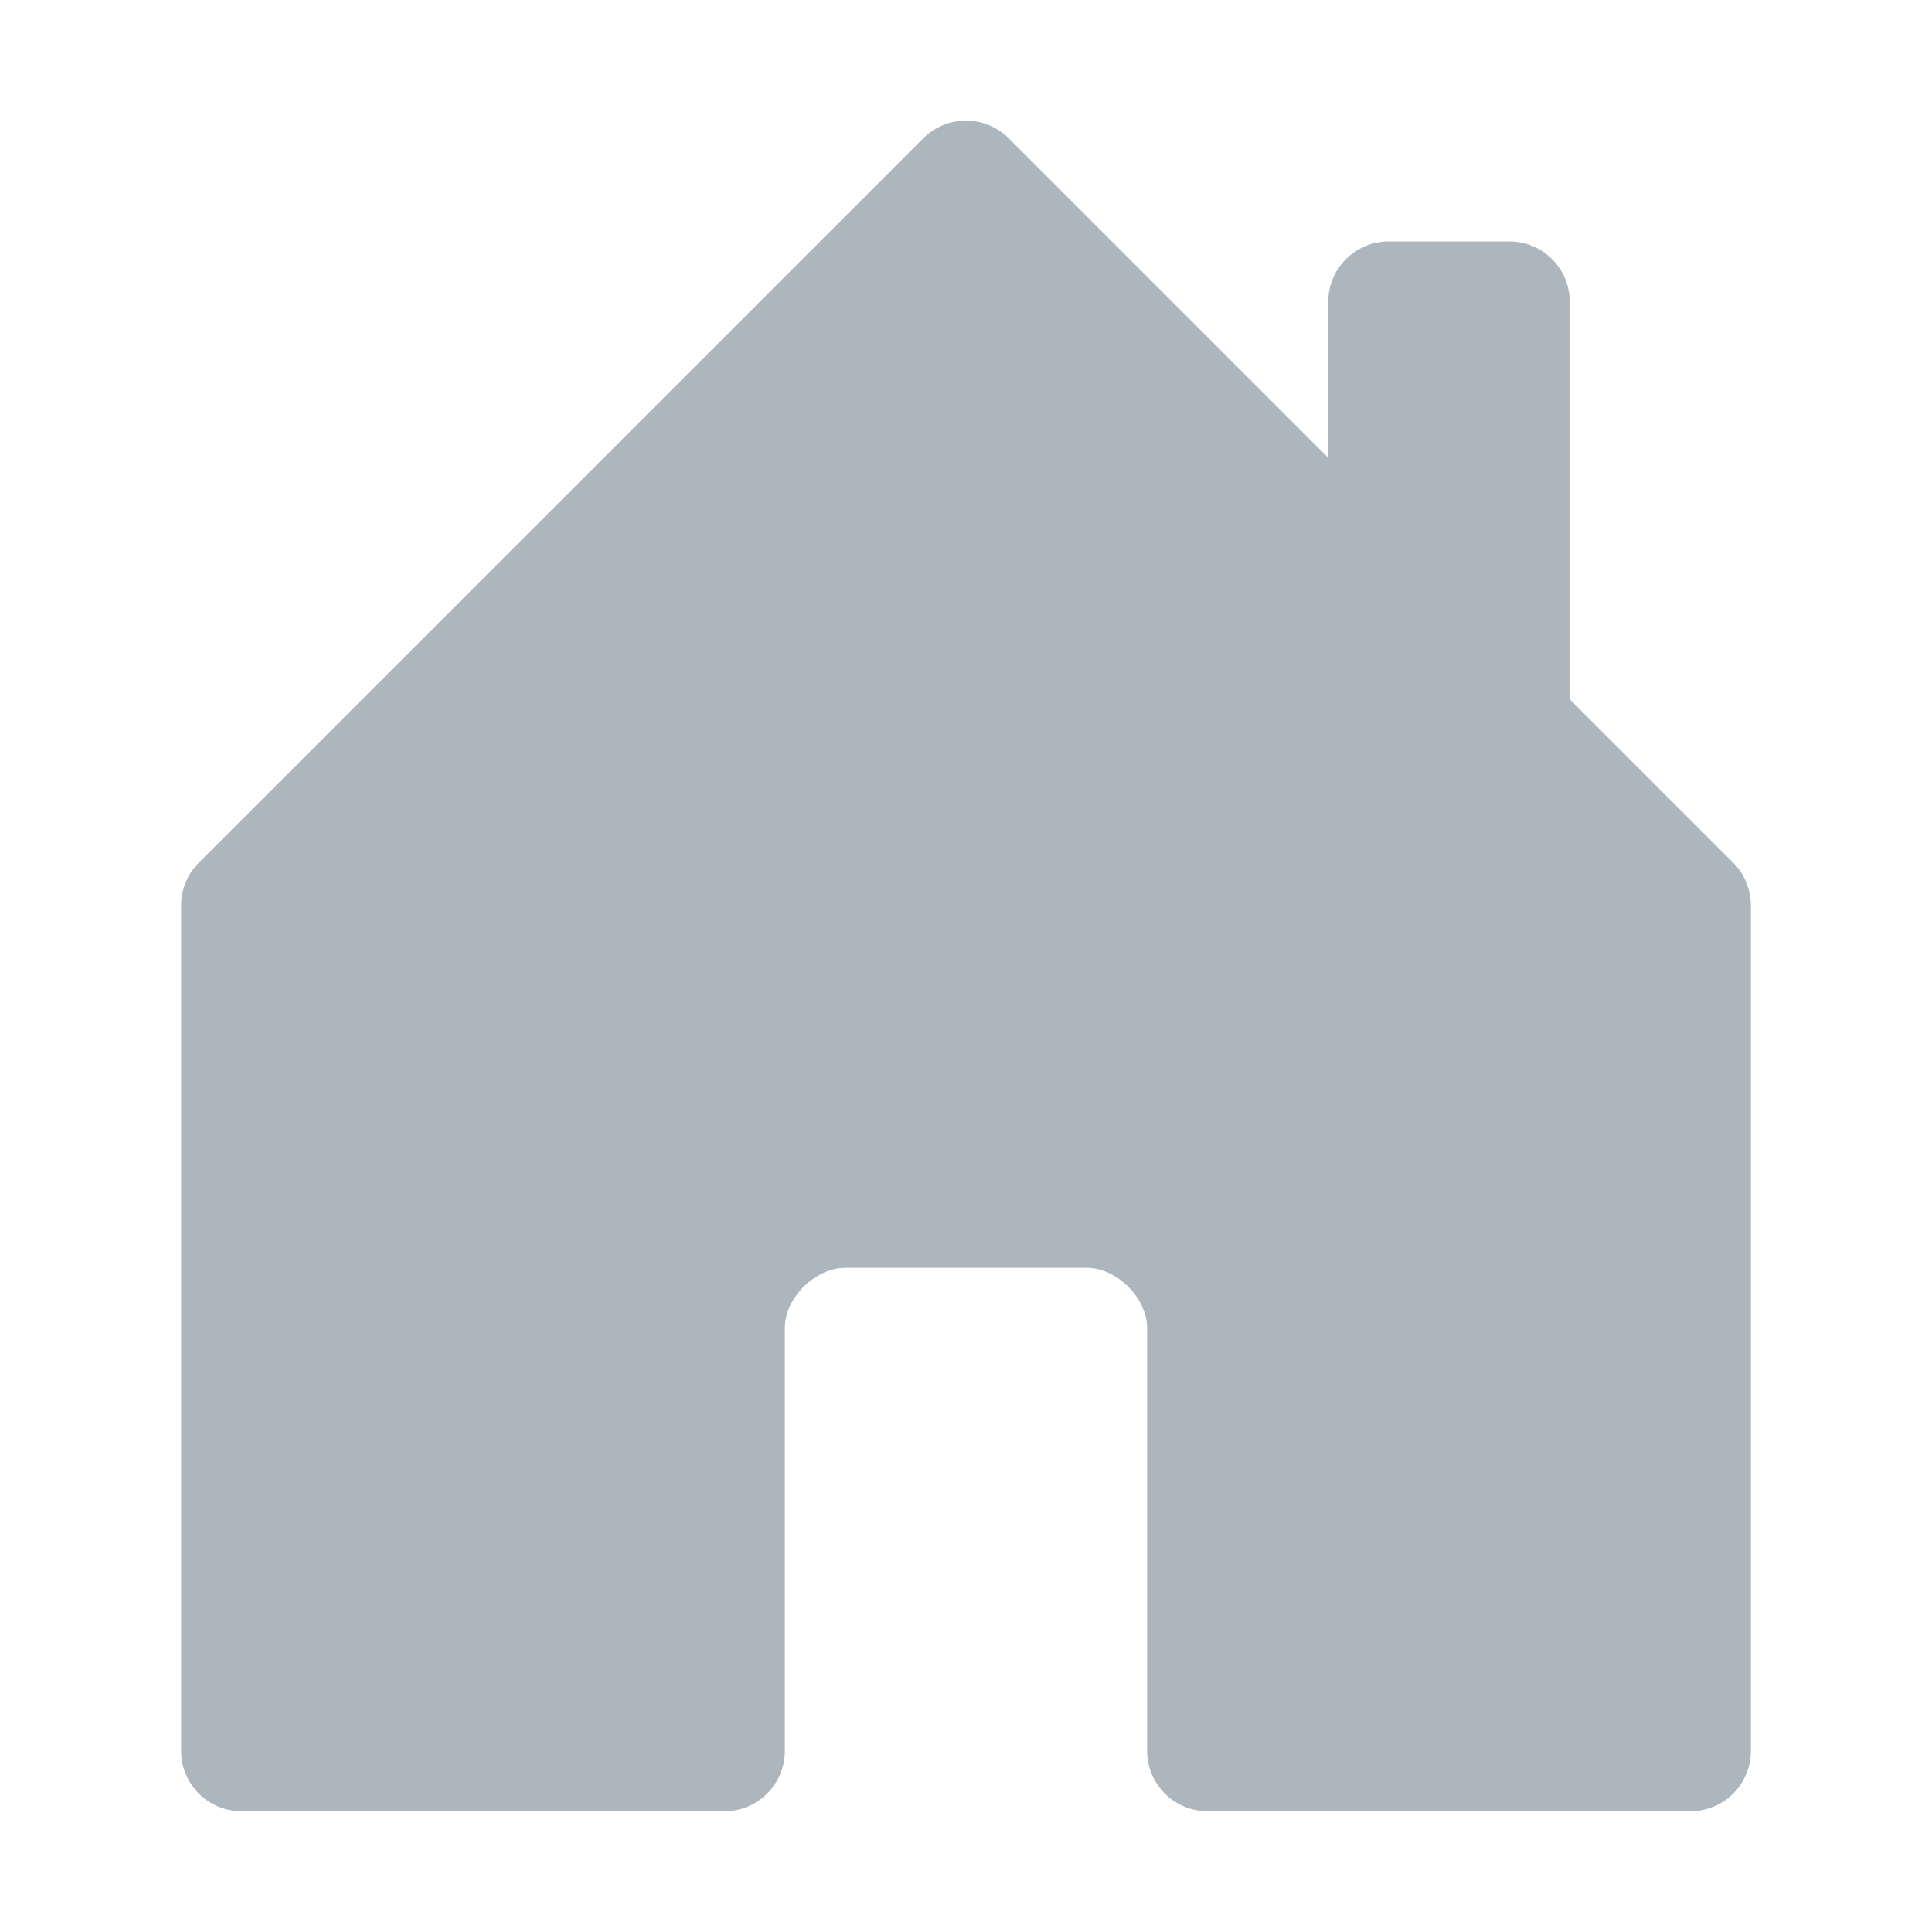
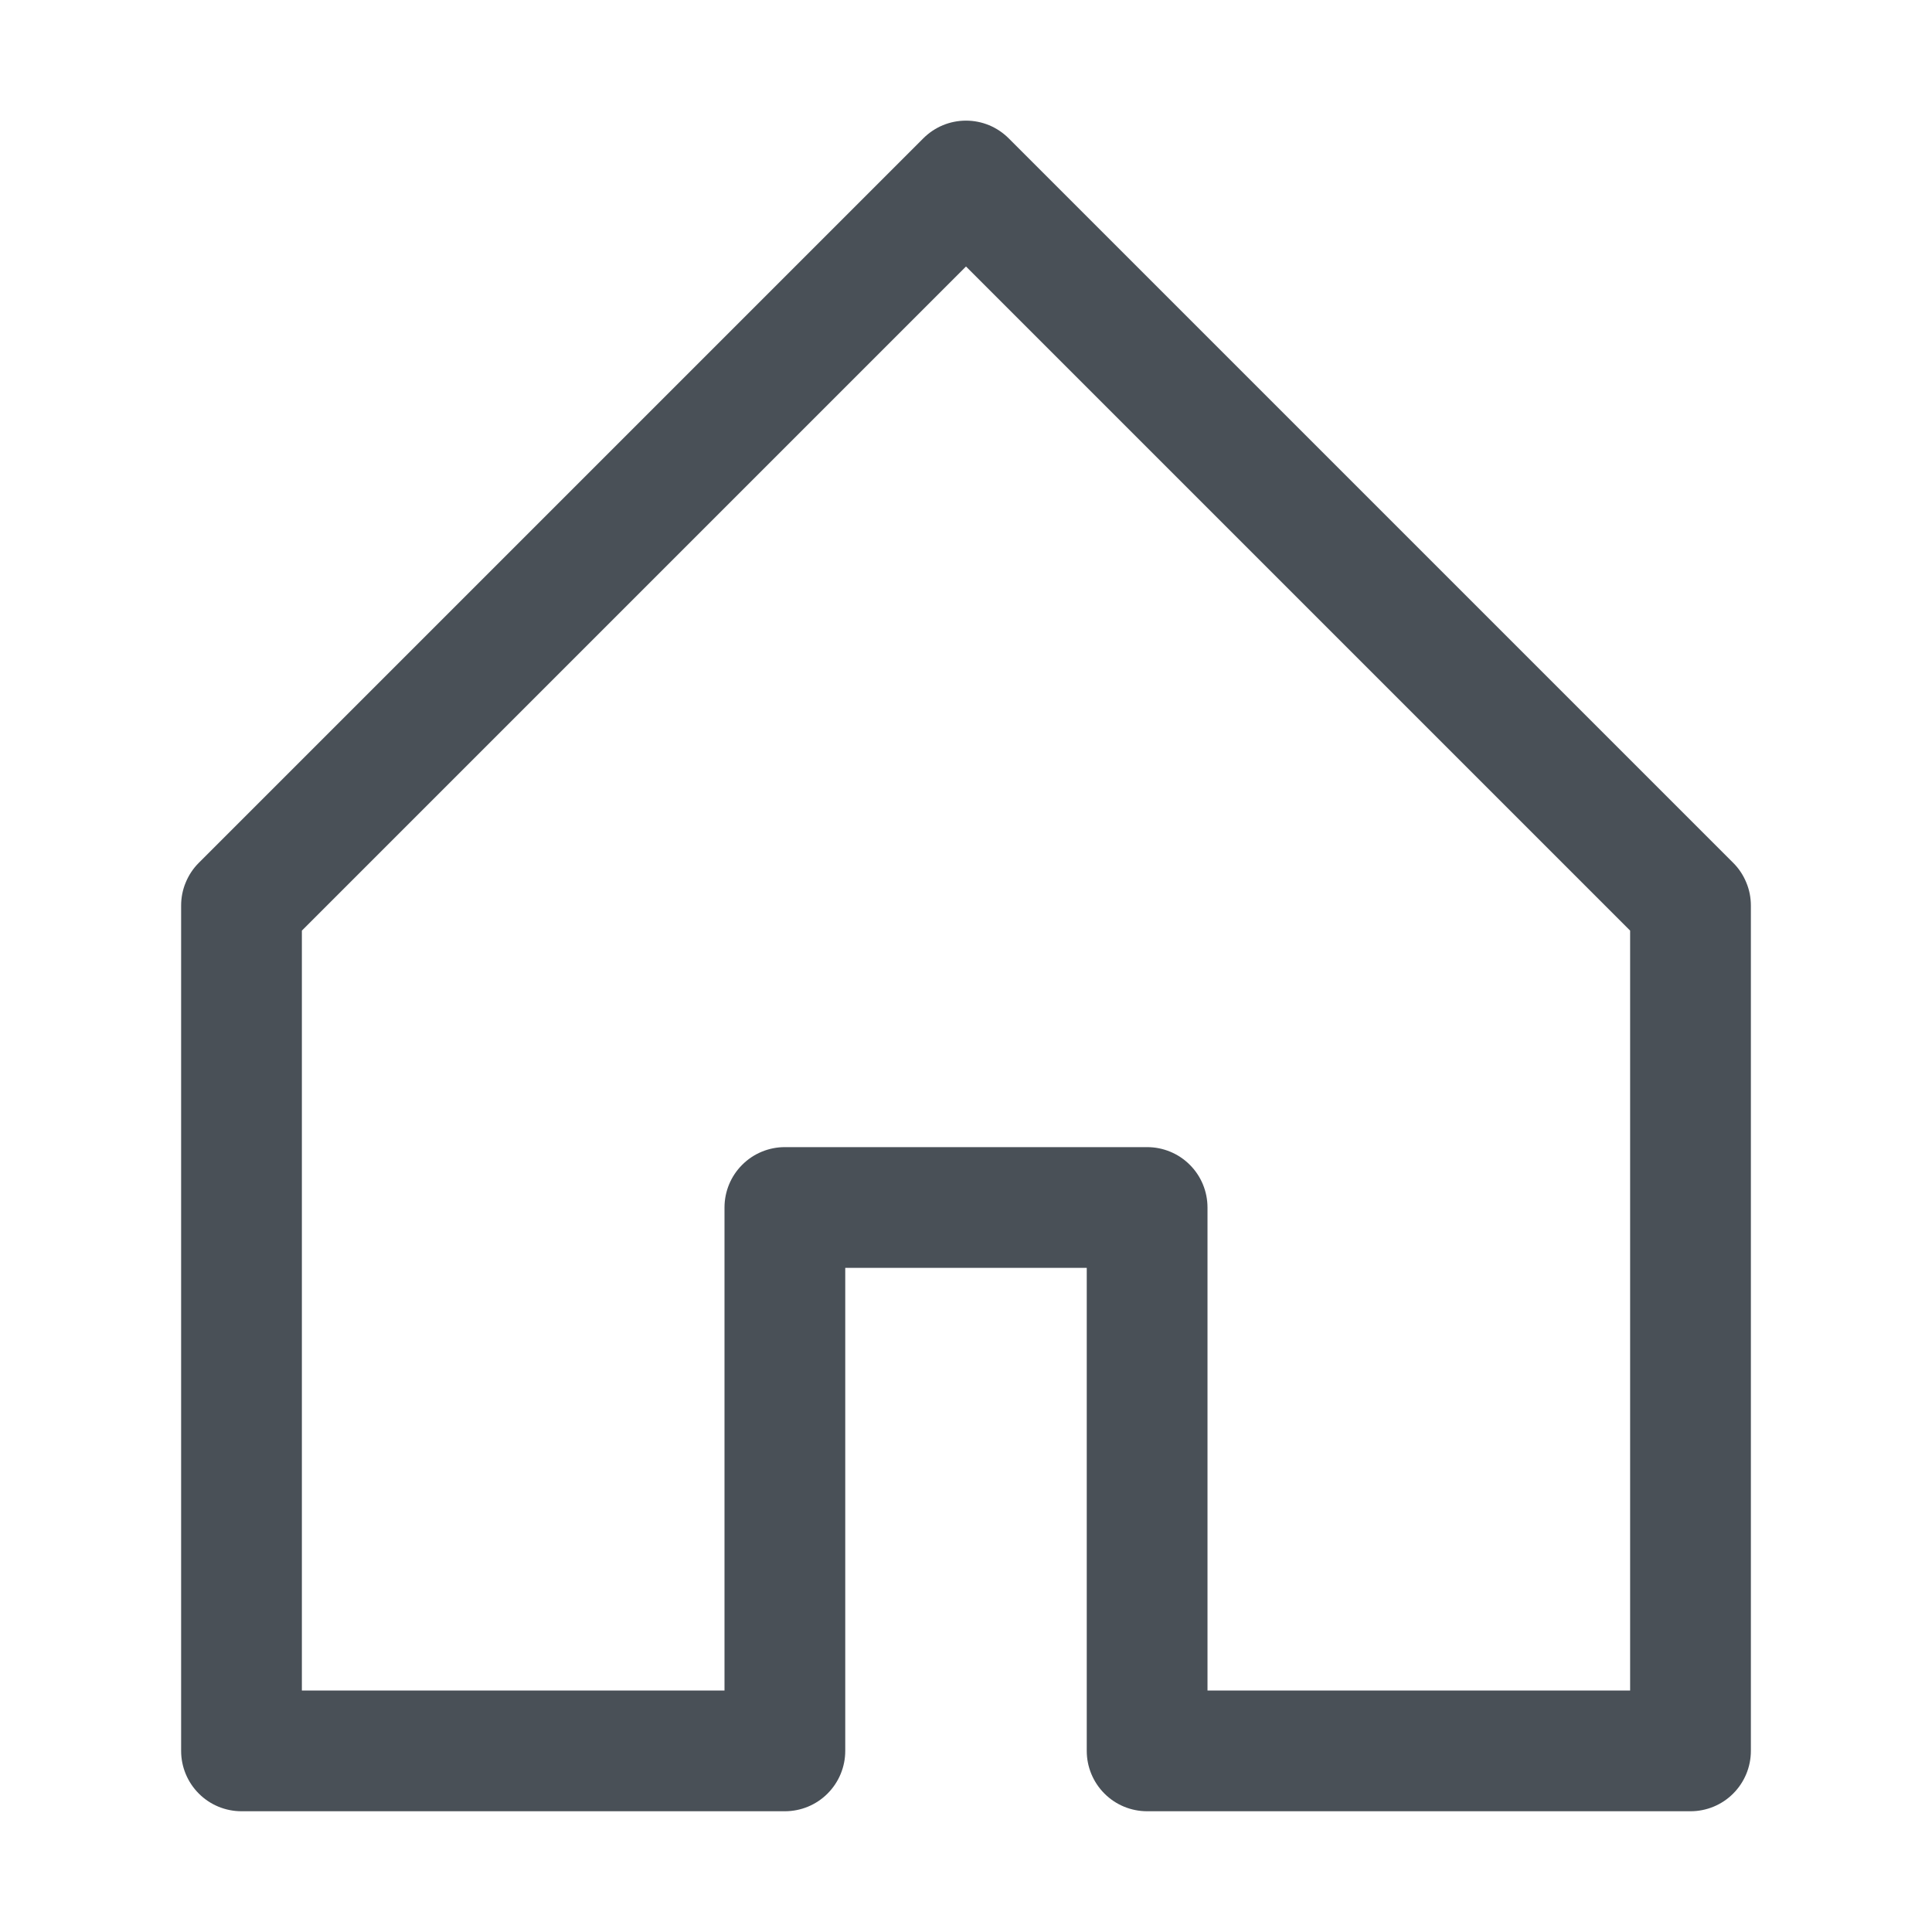
- <svg xmlns="http://www.w3.org/2000/svg" width="24" height="24" viewBox="0 0 24 24" fill="none">
-   <path d="M9.75 16.493V21.75C9.75 21.949 9.671 22.14 9.53 22.281C9.39 22.421 9.199 22.5 9 22.5H3C2.801 22.5 2.61 22.421 2.47 22.281C2.329 22.14 2.25 21.949 2.25 21.75V11.25C2.25 11.152 2.269 11.054 2.307 10.963C2.344 10.872 2.399 10.789 2.469 10.719L11.469 1.719C11.539 1.65 11.621 1.594 11.713 1.556C11.804 1.518 11.901 1.499 12 1.499C12.099 1.499 12.196 1.518 12.287 1.556C12.379 1.594 12.461 1.65 12.531 1.719L21.531 10.719C21.601 10.789 21.656 10.872 21.693 10.963C21.731 11.054 21.75 11.152 21.75 11.25V21.75C21.75 21.949 21.671 22.14 21.53 22.281C21.39 22.421 21.199 22.5 21 22.5H15C14.801 22.5 14.61 22.421 14.47 22.281C14.329 22.14 14.25 21.949 14.25 21.75V16.5C14.25 16.125 13.875 15.75 13.5 15.75H10.5C10.125 15.75 9.75 16.125 9.75 16.493Z" fill="#ADB5BD" />
-   <path fill-rule="evenodd" clip-rule="evenodd" d="M19.5 3.75V9L16.5 6V3.75C16.5 3.551 16.579 3.36 16.72 3.22C16.86 3.079 17.051 3 17.25 3H18.75C18.949 3 19.14 3.079 19.28 3.22C19.421 3.36 19.5 3.551 19.5 3.75Z" fill="#ADB5BD" />
+ <svg xmlns="http://www.w3.org/2000/svg" width="32" height="32" viewBox="0 0 32 32" fill="none">
+   <path fill-rule="evenodd" clip-rule="evenodd" d="M15.292 2.292C15.385 2.199 15.495 2.125 15.617 2.074C15.738 2.024 15.868 1.998 16 1.998C16.131 1.998 16.262 2.024 16.383 2.074C16.505 2.125 16.615 2.199 16.708 2.292L28.708 14.292C28.801 14.385 28.874 14.495 28.924 14.617C28.975 14.738 29 14.868 29 15V29C29 29.265 28.895 29.519 28.707 29.707C28.52 29.895 28.265 30 28 30H19C18.735 30 18.48 29.895 18.293 29.707C18.105 29.519 18 29.265 18 29V21H14V29C14 29.265 13.895 29.519 13.707 29.707C13.52 29.895 13.265 30 13 30H4C3.735 30 3.48 29.895 3.293 29.707C3.105 29.519 3 29.265 3 29V15C3 14.868 3.025 14.738 3.076 14.617C3.126 14.495 3.199 14.385 3.292 14.292L15.292 2.292ZM5 15.414V28H12V20C12 19.735 12.105 19.48 12.293 19.293C12.48 19.105 12.735 19 13 19H19C19.265 19 19.52 19.105 19.707 19.293C19.895 19.48 20 19.735 20 20V28H27V15.414L16 4.414L5 15.414Z" fill="#495057" />
</svg>
